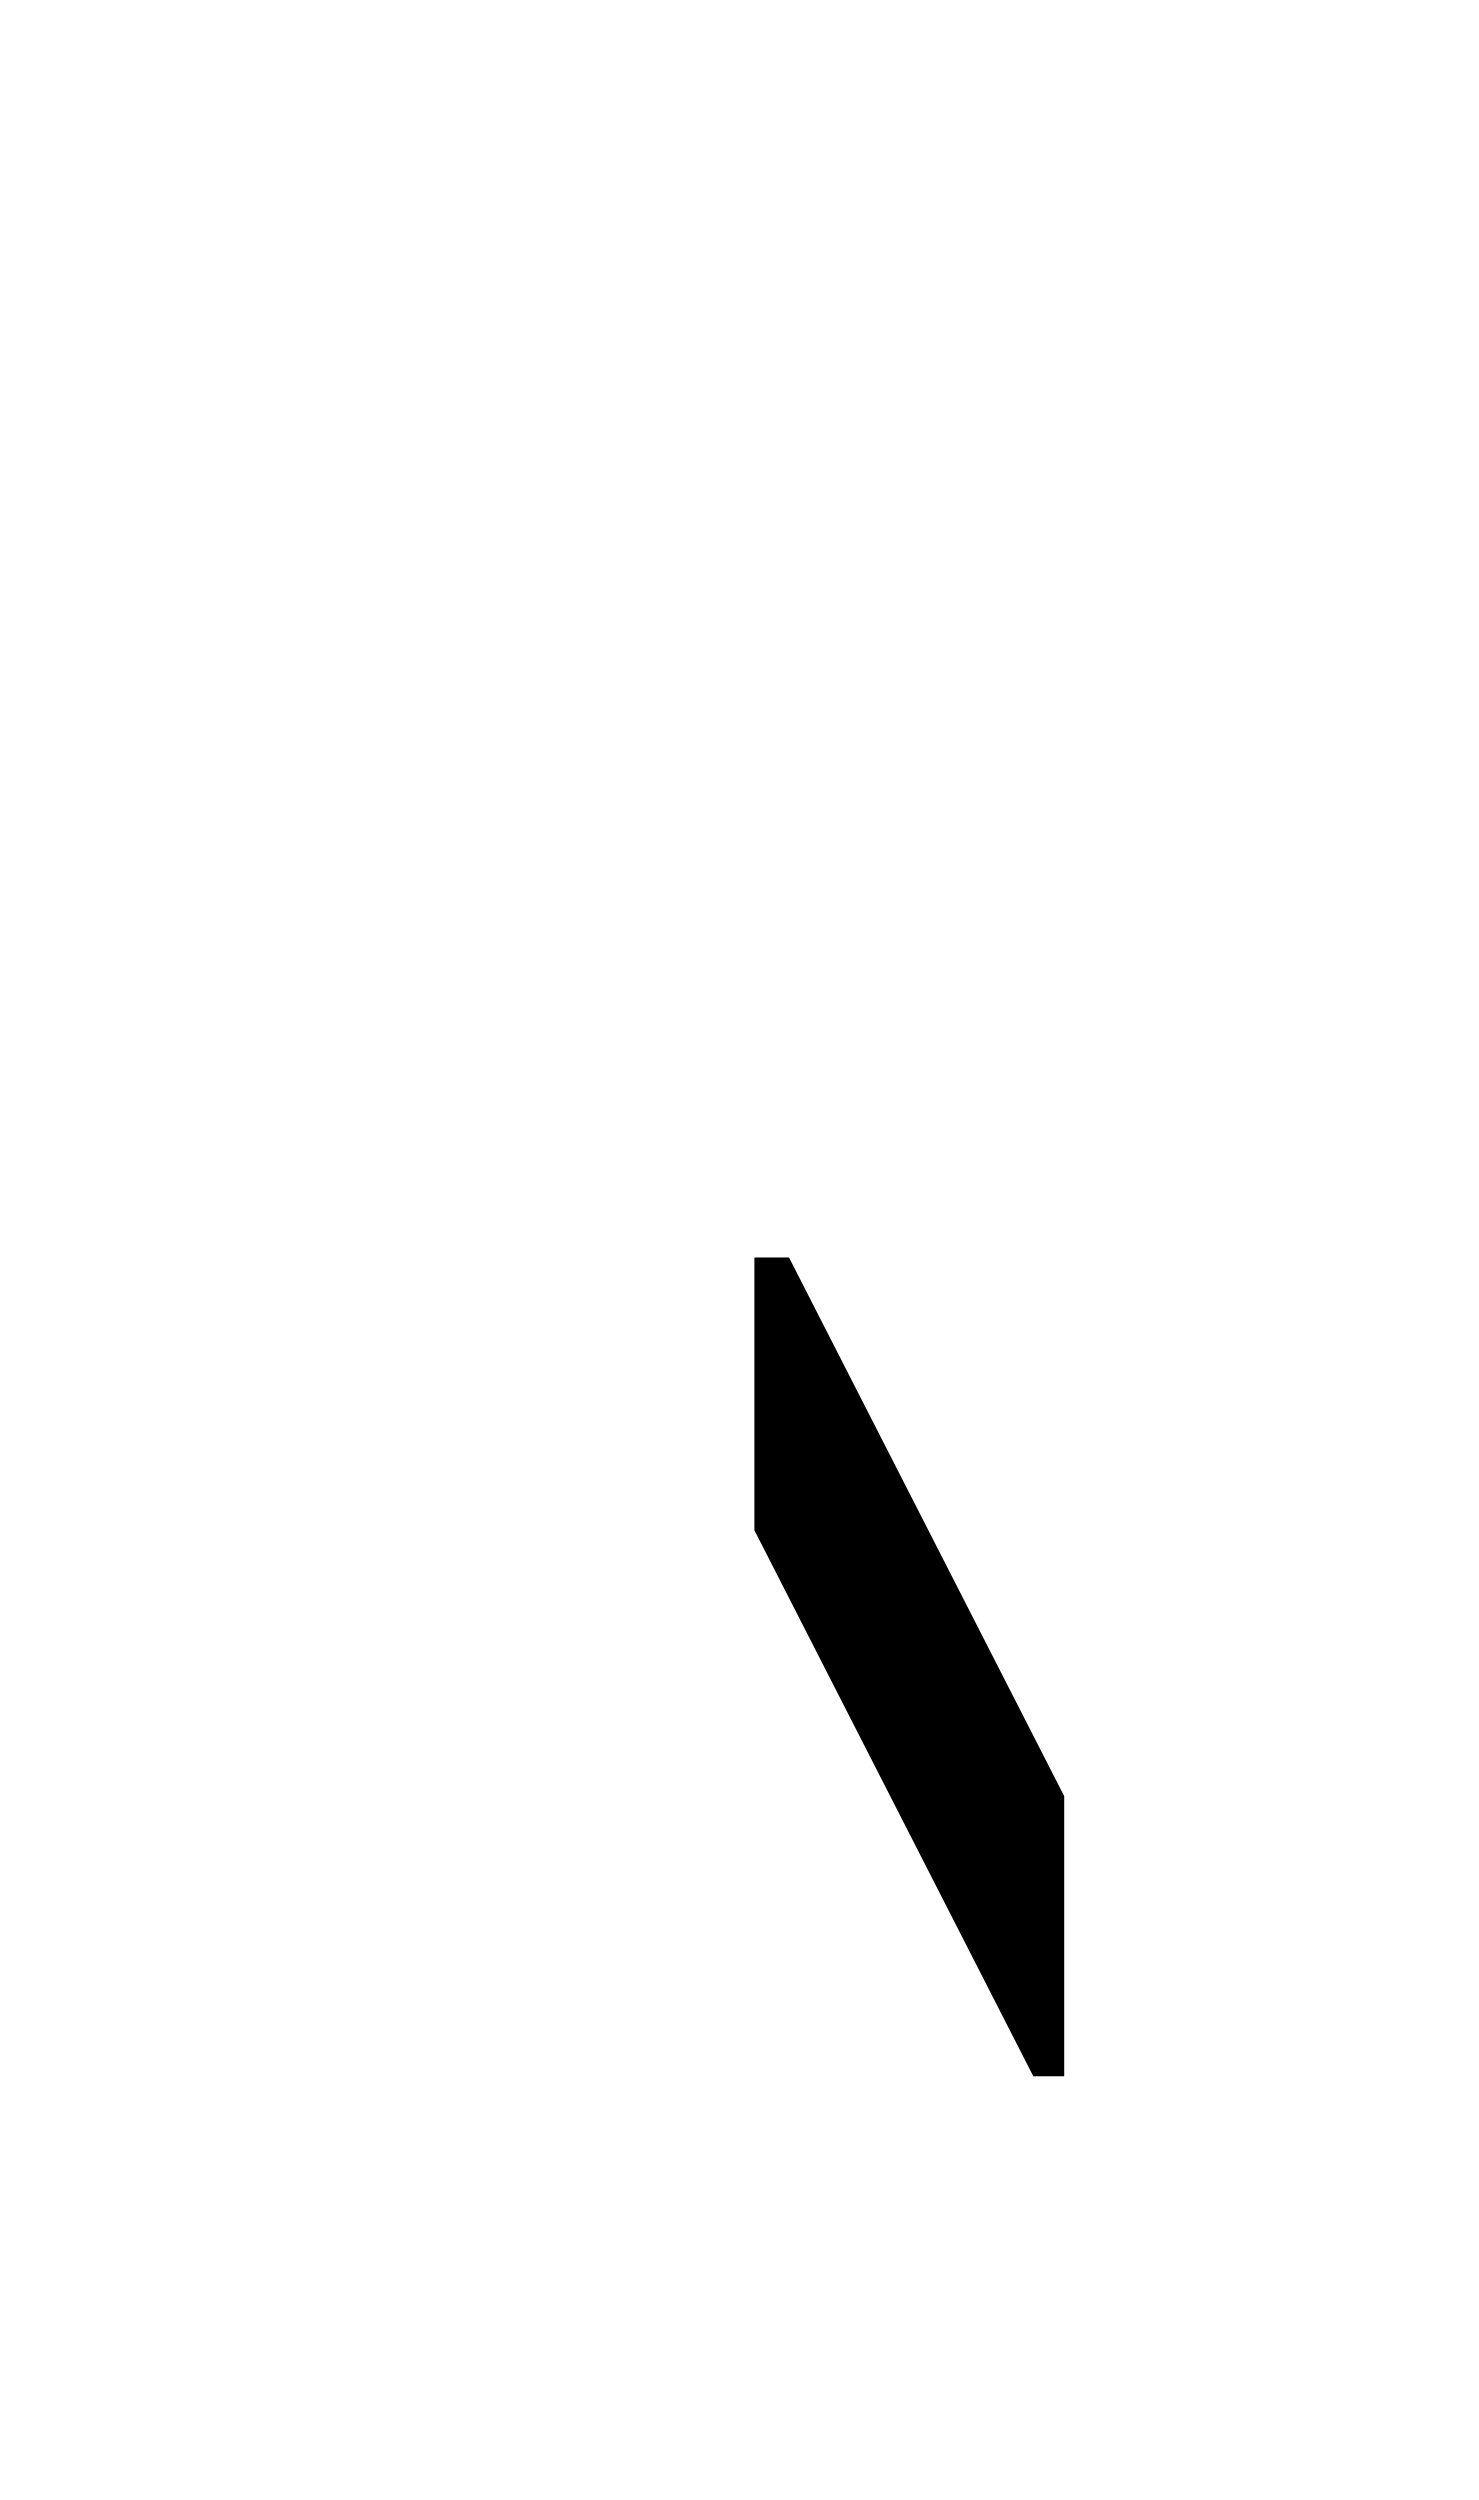
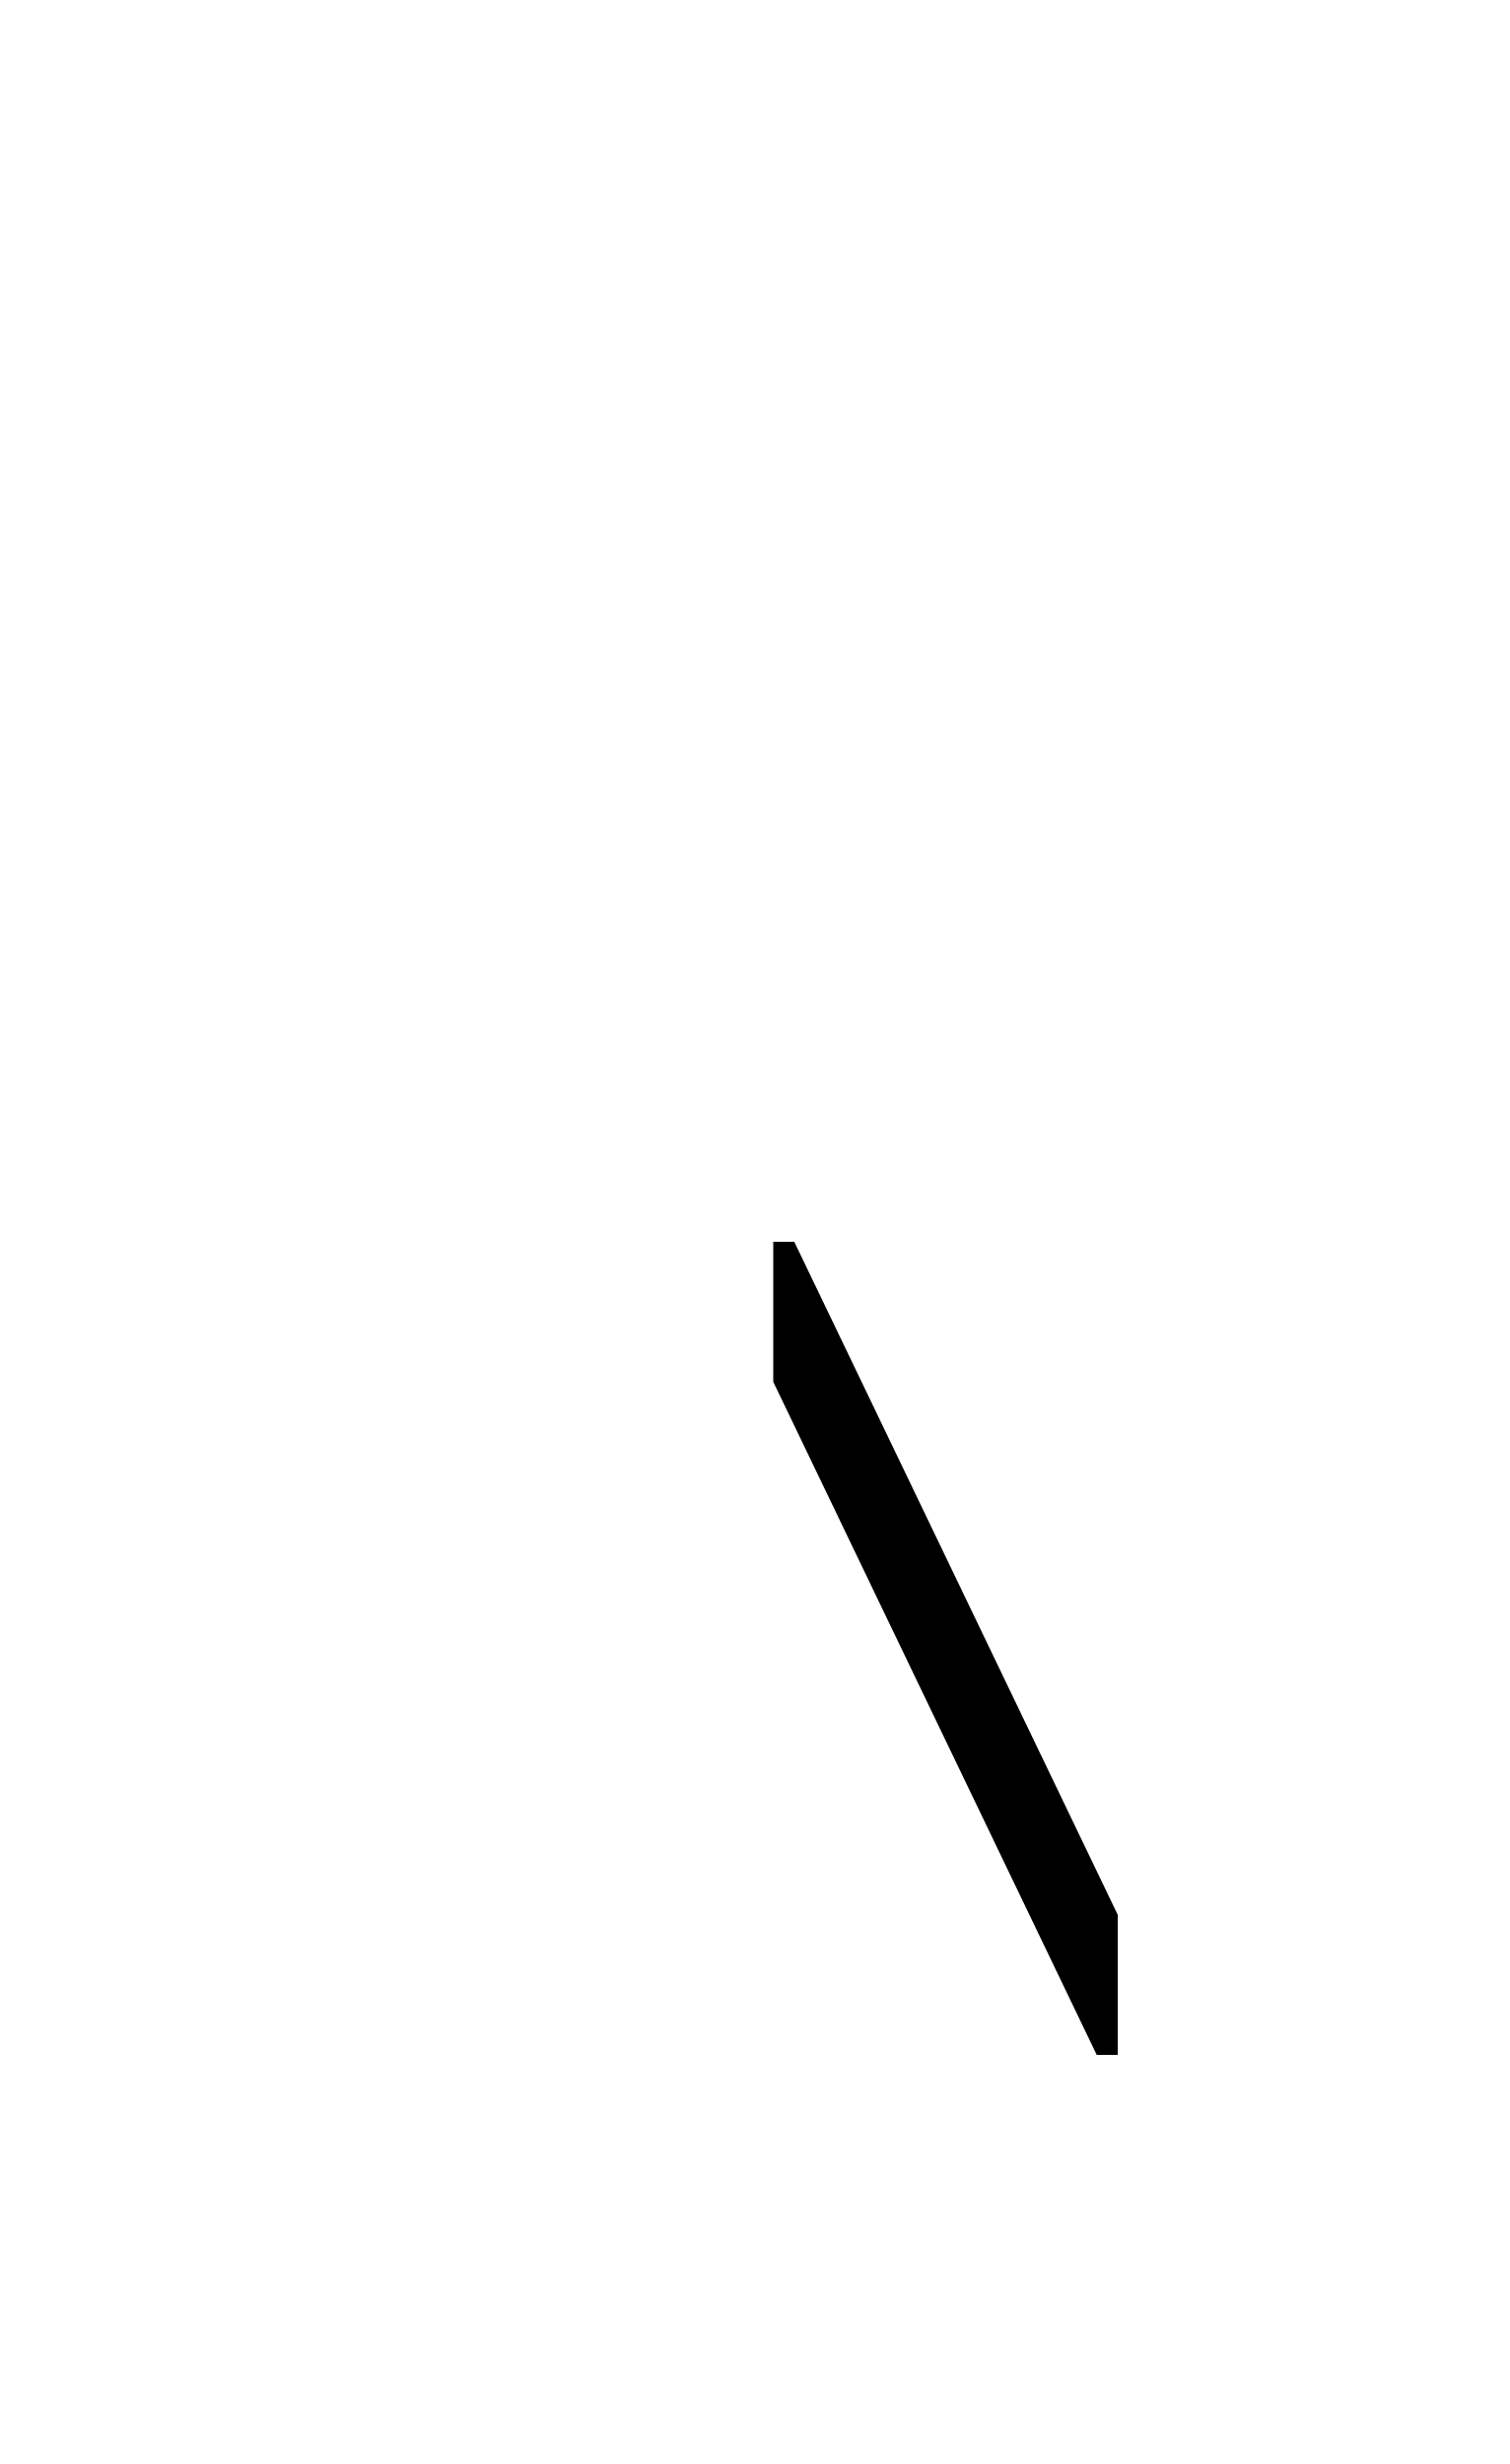
- <svg xmlns="http://www.w3.org/2000/svg" version="1.1" id="Layer_1" x="0px" y="0px" viewBox="0 0 183.75 310.68" style="enable-background:new 0 0 183.75 310.68;" xml:space="preserve">
-   <polygon points="132.25,258.02 132.25,223.21 98.05,156.27 93.75,156.27 93.75,190.17 128.41,258.02 " />
+ <svg xmlns="http://www.w3.org/2000/svg" version="1.1" id="Layer_1" x="0px" y="0px" viewBox="0 0 203.74 332.59" style="enable-background:new 0 0 203.74 332.59;" xml:space="preserve">
+   <polygon points="150.87,277.37 150.87,258.47 107.21,167.62 104.37,167.62 104.37,186.52 148.03,277.37 " />
</svg>
